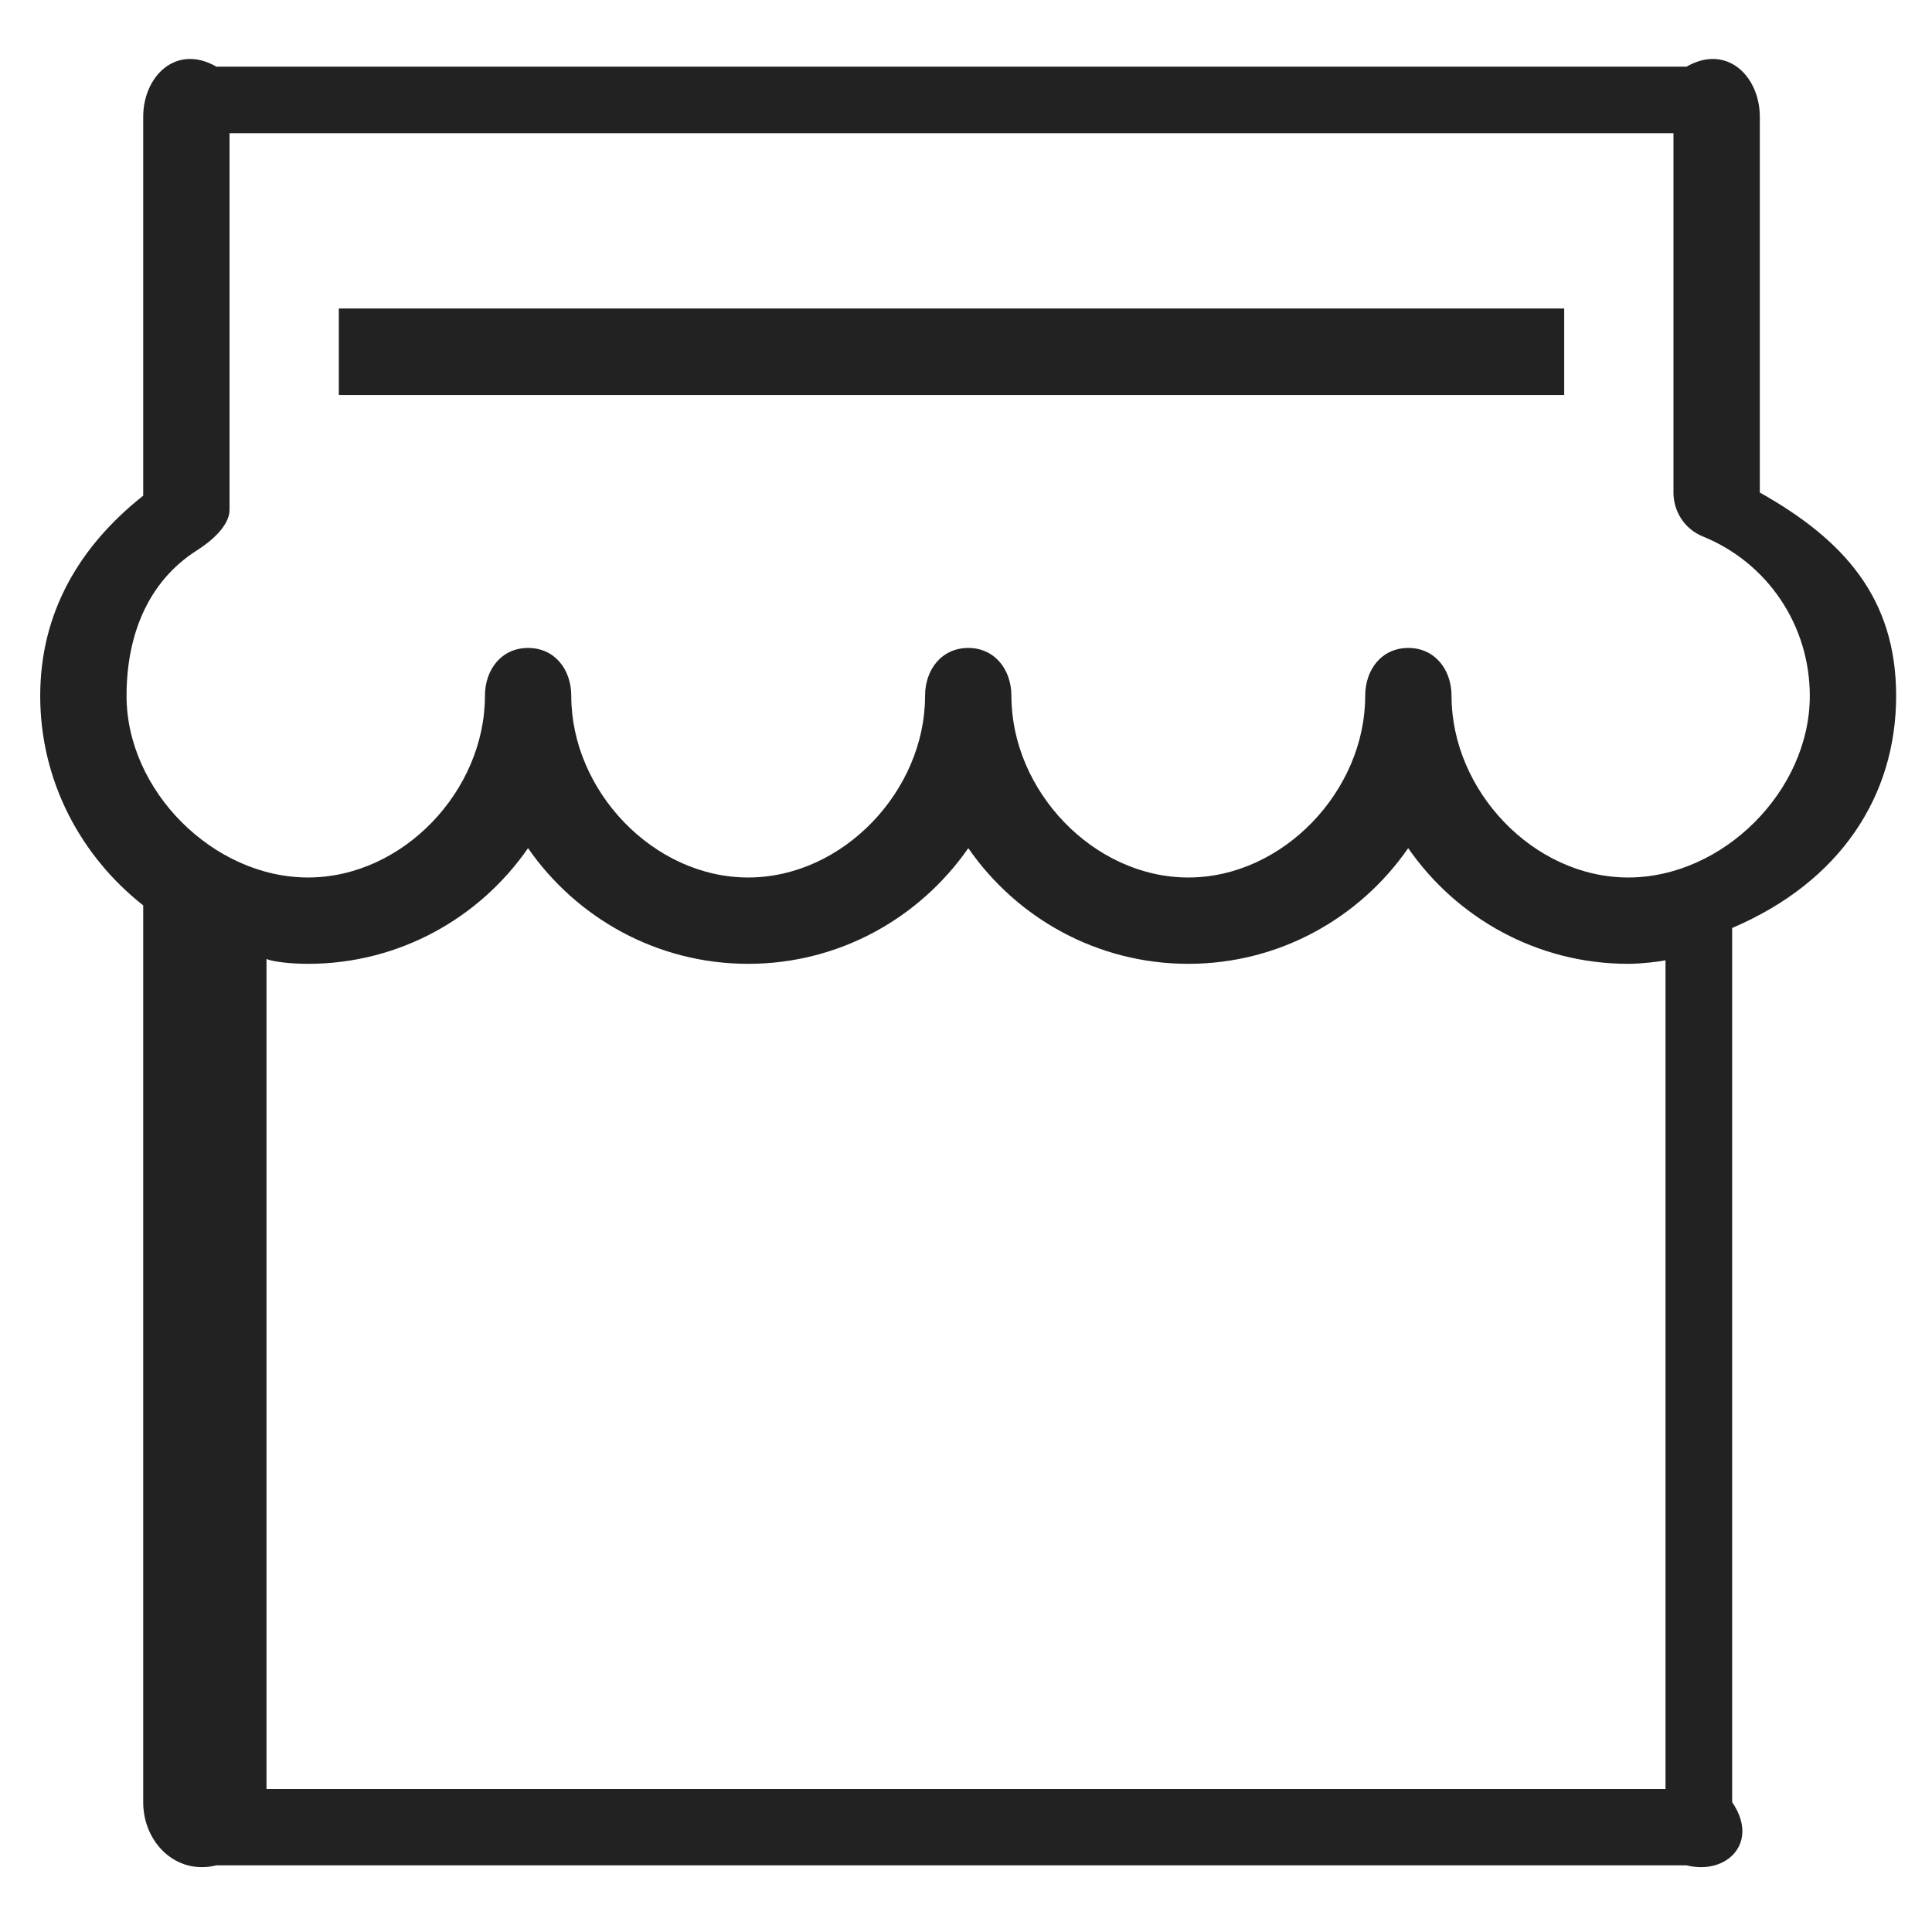
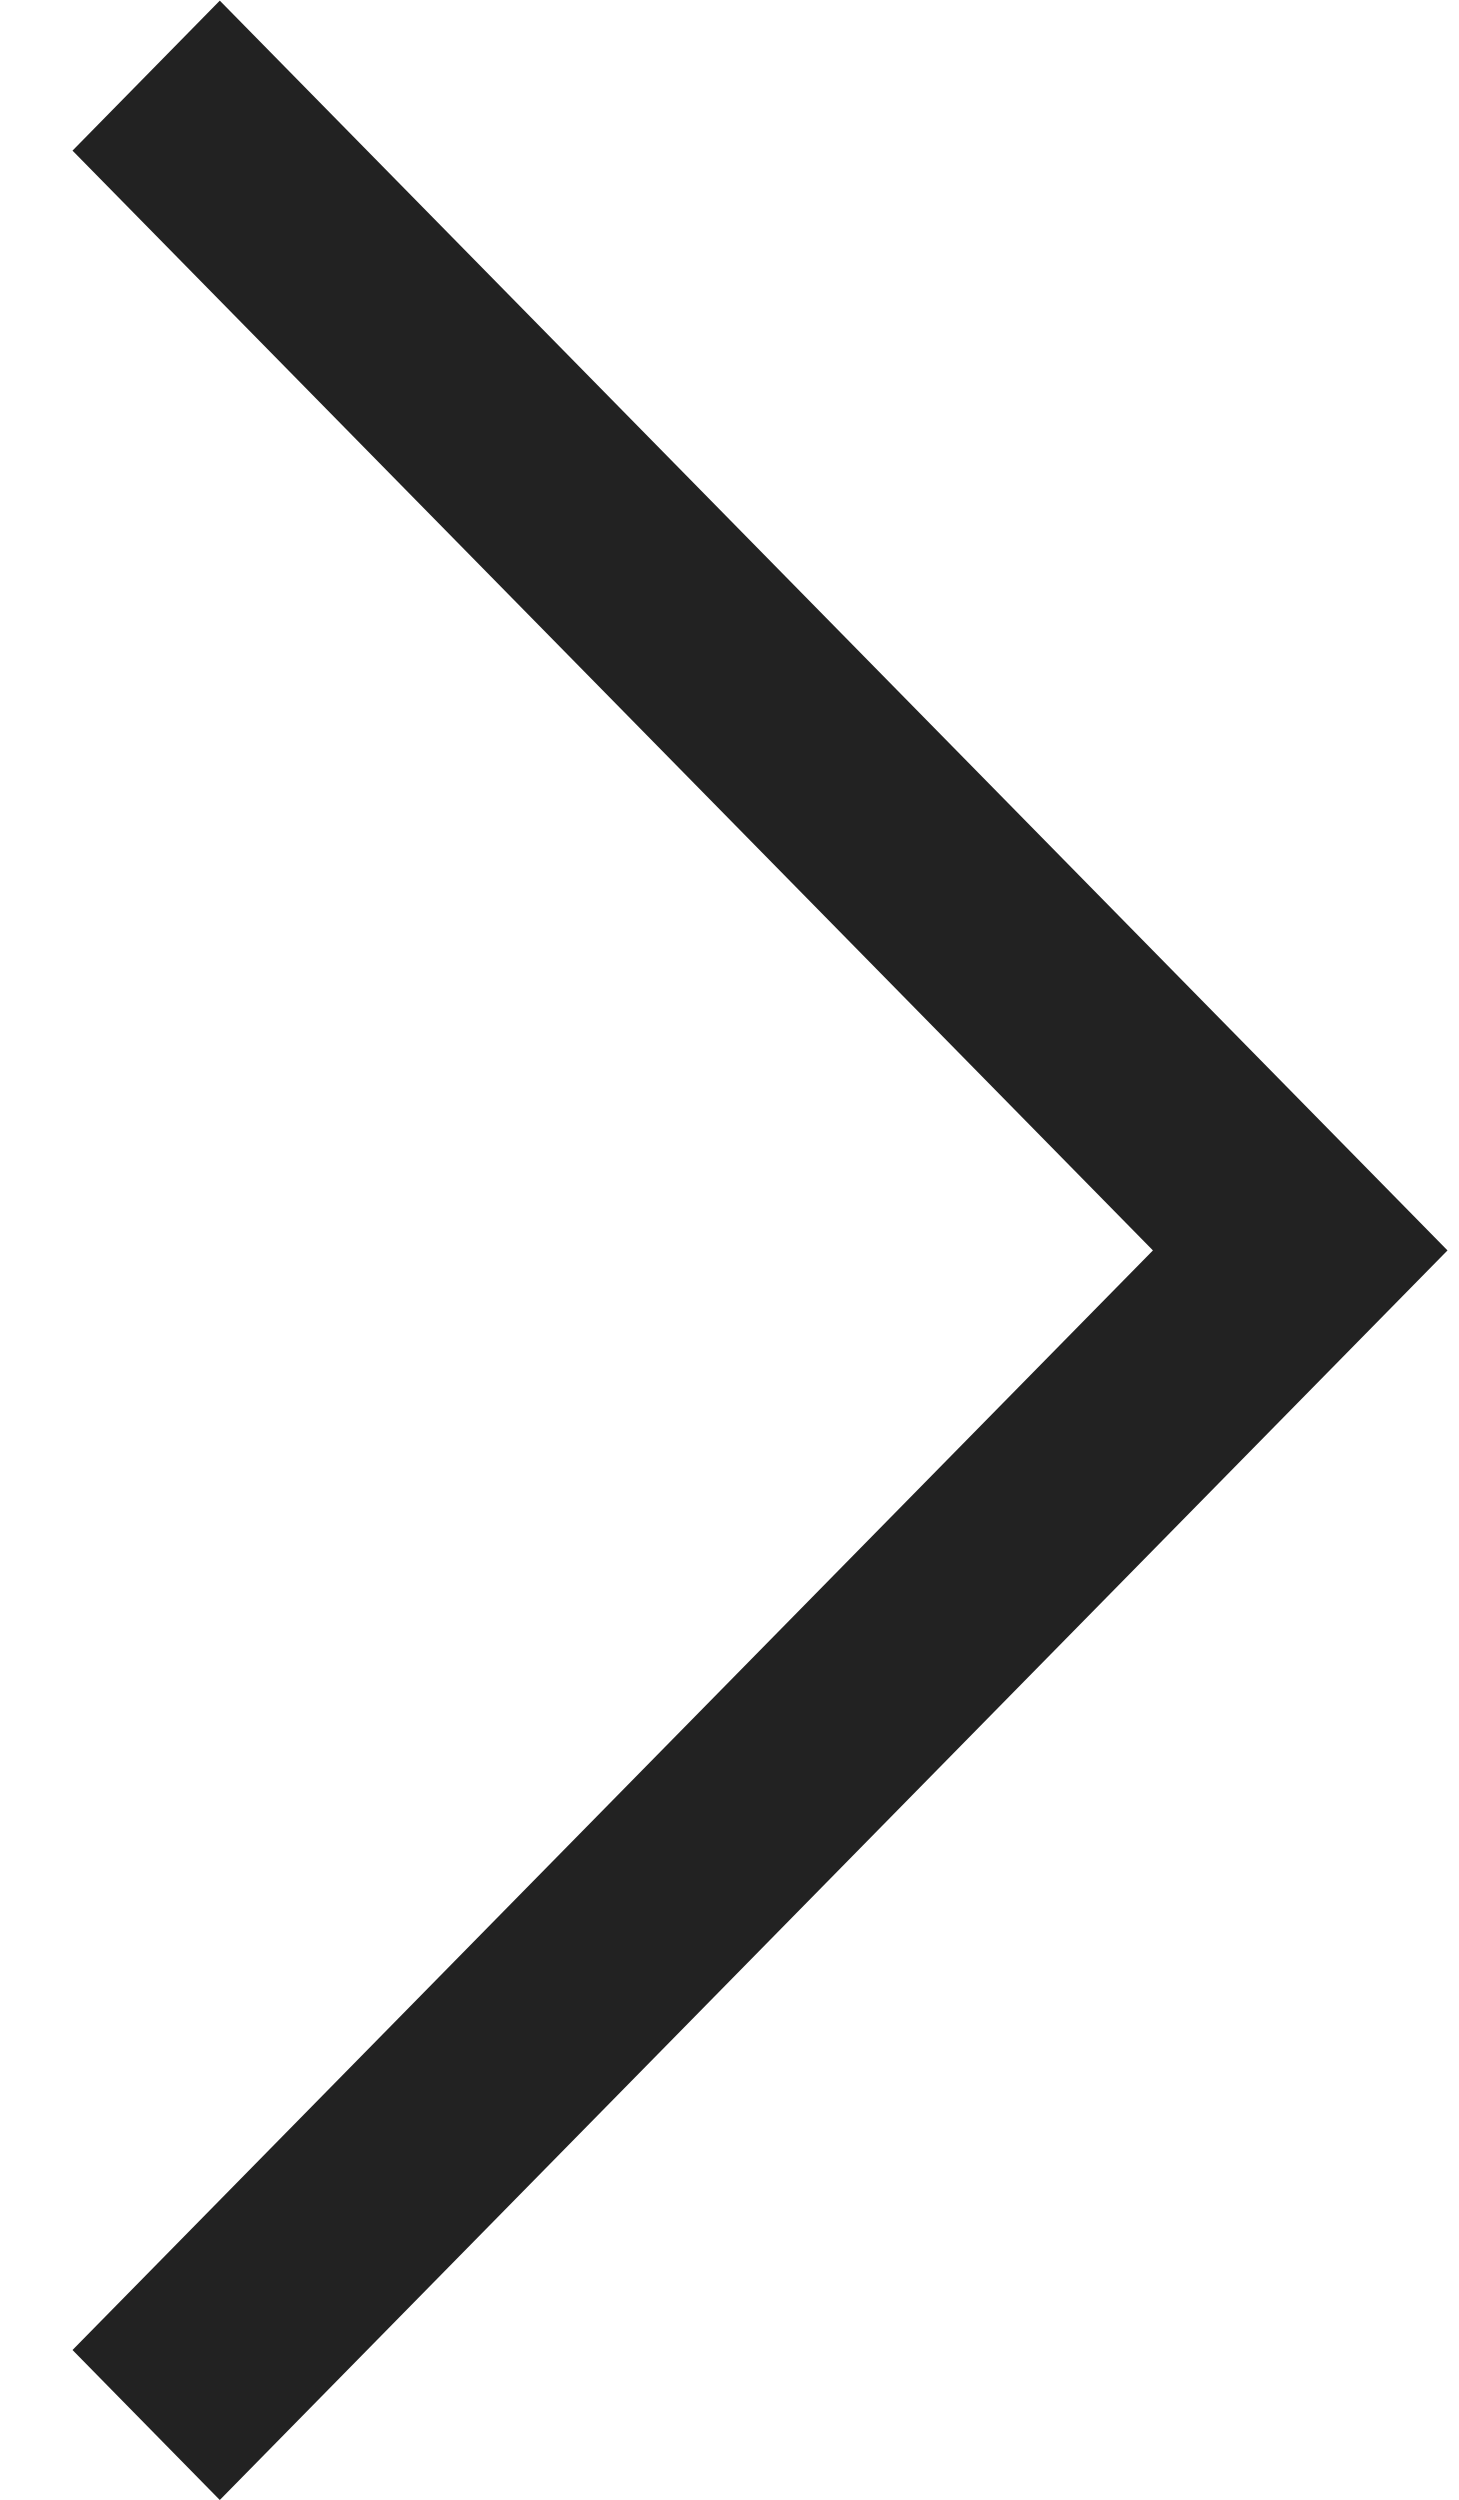
- <svg xmlns="http://www.w3.org/2000/svg" version="1.1" width="16px" height="16px">
-   <g transform="matrix(1 0 0 1 -324 -17 )">
-     <path d="M 13.967 15.448  C 14.301 15.531  14.574 15.259  14.345 14.925  L 14.345 7.685  C 15.244 7.302  15.703 6.588  15.703 5.763  C 15.703 4.951  15.268 4.469  14.574 4.079  L 14.574 0.967  C 14.574 0.632  14.301 0.36  13.967 0.552  L 1.792 0.552  C 1.458 0.36  1.186 0.632  1.186 0.967  L 1.186 4.105  C 0.655 4.525  0.333 5.077  0.333 5.763  C 0.333 6.469  0.67 7.092  1.186 7.498  L 1.186 14.925  C 1.186 15.259  1.458 15.531  1.792 15.448  L 13.967 15.448  Z M 13.859 4.063  C 13.853 4.224  13.944 4.379  14.103 4.443  C 14.641 4.662  14.988 5.181  14.988 5.763  C 14.988 6.548  14.27 7.267  13.484 7.267  C 12.699 7.267  12.021 6.548  12.021 5.763  C 12.021 5.544  11.882 5.366  11.663 5.366  C 11.443 5.366  11.306 5.544  11.306 5.763  C 11.306 6.548  10.626 7.267  9.841 7.267  C 9.055 7.267  8.376 6.548  8.376 5.763  C 8.376 5.544  8.237 5.366  8.019 5.366  C 7.799 5.366  7.661 5.544  7.661 5.763  C 7.661 6.548  6.982 7.267  6.196 7.267  C 5.41 7.267  4.731 6.548  4.731 5.763  C 4.731 5.544  4.594 5.366  4.373 5.366  C 4.154 5.366  4.016 5.544  4.016 5.763  C 4.016 6.548  3.337 7.267  2.551 7.267  C 1.766 7.267  1.048 6.548  1.048 5.763  C 1.048 5.272  1.217 4.821  1.632 4.557  C 1.751 4.482  1.901 4.353  1.901 4.222  L 1.901 1.103  L 13.859 1.103  L 13.859 4.063  Z M 13.793 14.816  L 2.207 14.816  L 2.207 7.942  C 2.265 7.967  2.419 7.982  2.551 7.982  C 3.306 7.982  3.973 7.602  4.373 7.024  C 4.774 7.602  5.441 7.982  6.196 7.982  C 6.951 7.982  7.617 7.602  8.019 7.024  C 8.419 7.602  9.086 7.982  9.841 7.982  C 10.595 7.982  11.262 7.602  11.662 7.024  C 12.063 7.602  12.729 7.982  13.484 7.982  C 13.585 7.982  13.742 7.965  13.793 7.952  L 13.793 14.816  Z M 2.806 3.271  L 12.954 3.271  L 12.954 2.555  L 2.806 2.555  L 2.806 3.271  Z " fill-rule="nonzero" fill="#000000" stroke="none" fill-opacity="0.867" transform="matrix(1 0 0 1 324 17 )" />
+ <svg xmlns="http://www.w3.org/2000/svg" version="1.1" width="7px" height="12px">
+   <g transform="matrix(1 0 0 1 -3 0 )">
+     <path d="M 0.348 11.28  L 1.055 12  L 6.948 6.002  L 1.055 0.003  L 0.348 0.723  L 5.534 6.002  L 0.348 11.28  Z " fill-rule="nonzero" fill="#000000" stroke="none" fill-opacity="0.867" transform="matrix(1 0 0 1 3 0 )" />
  </g>
</svg>
